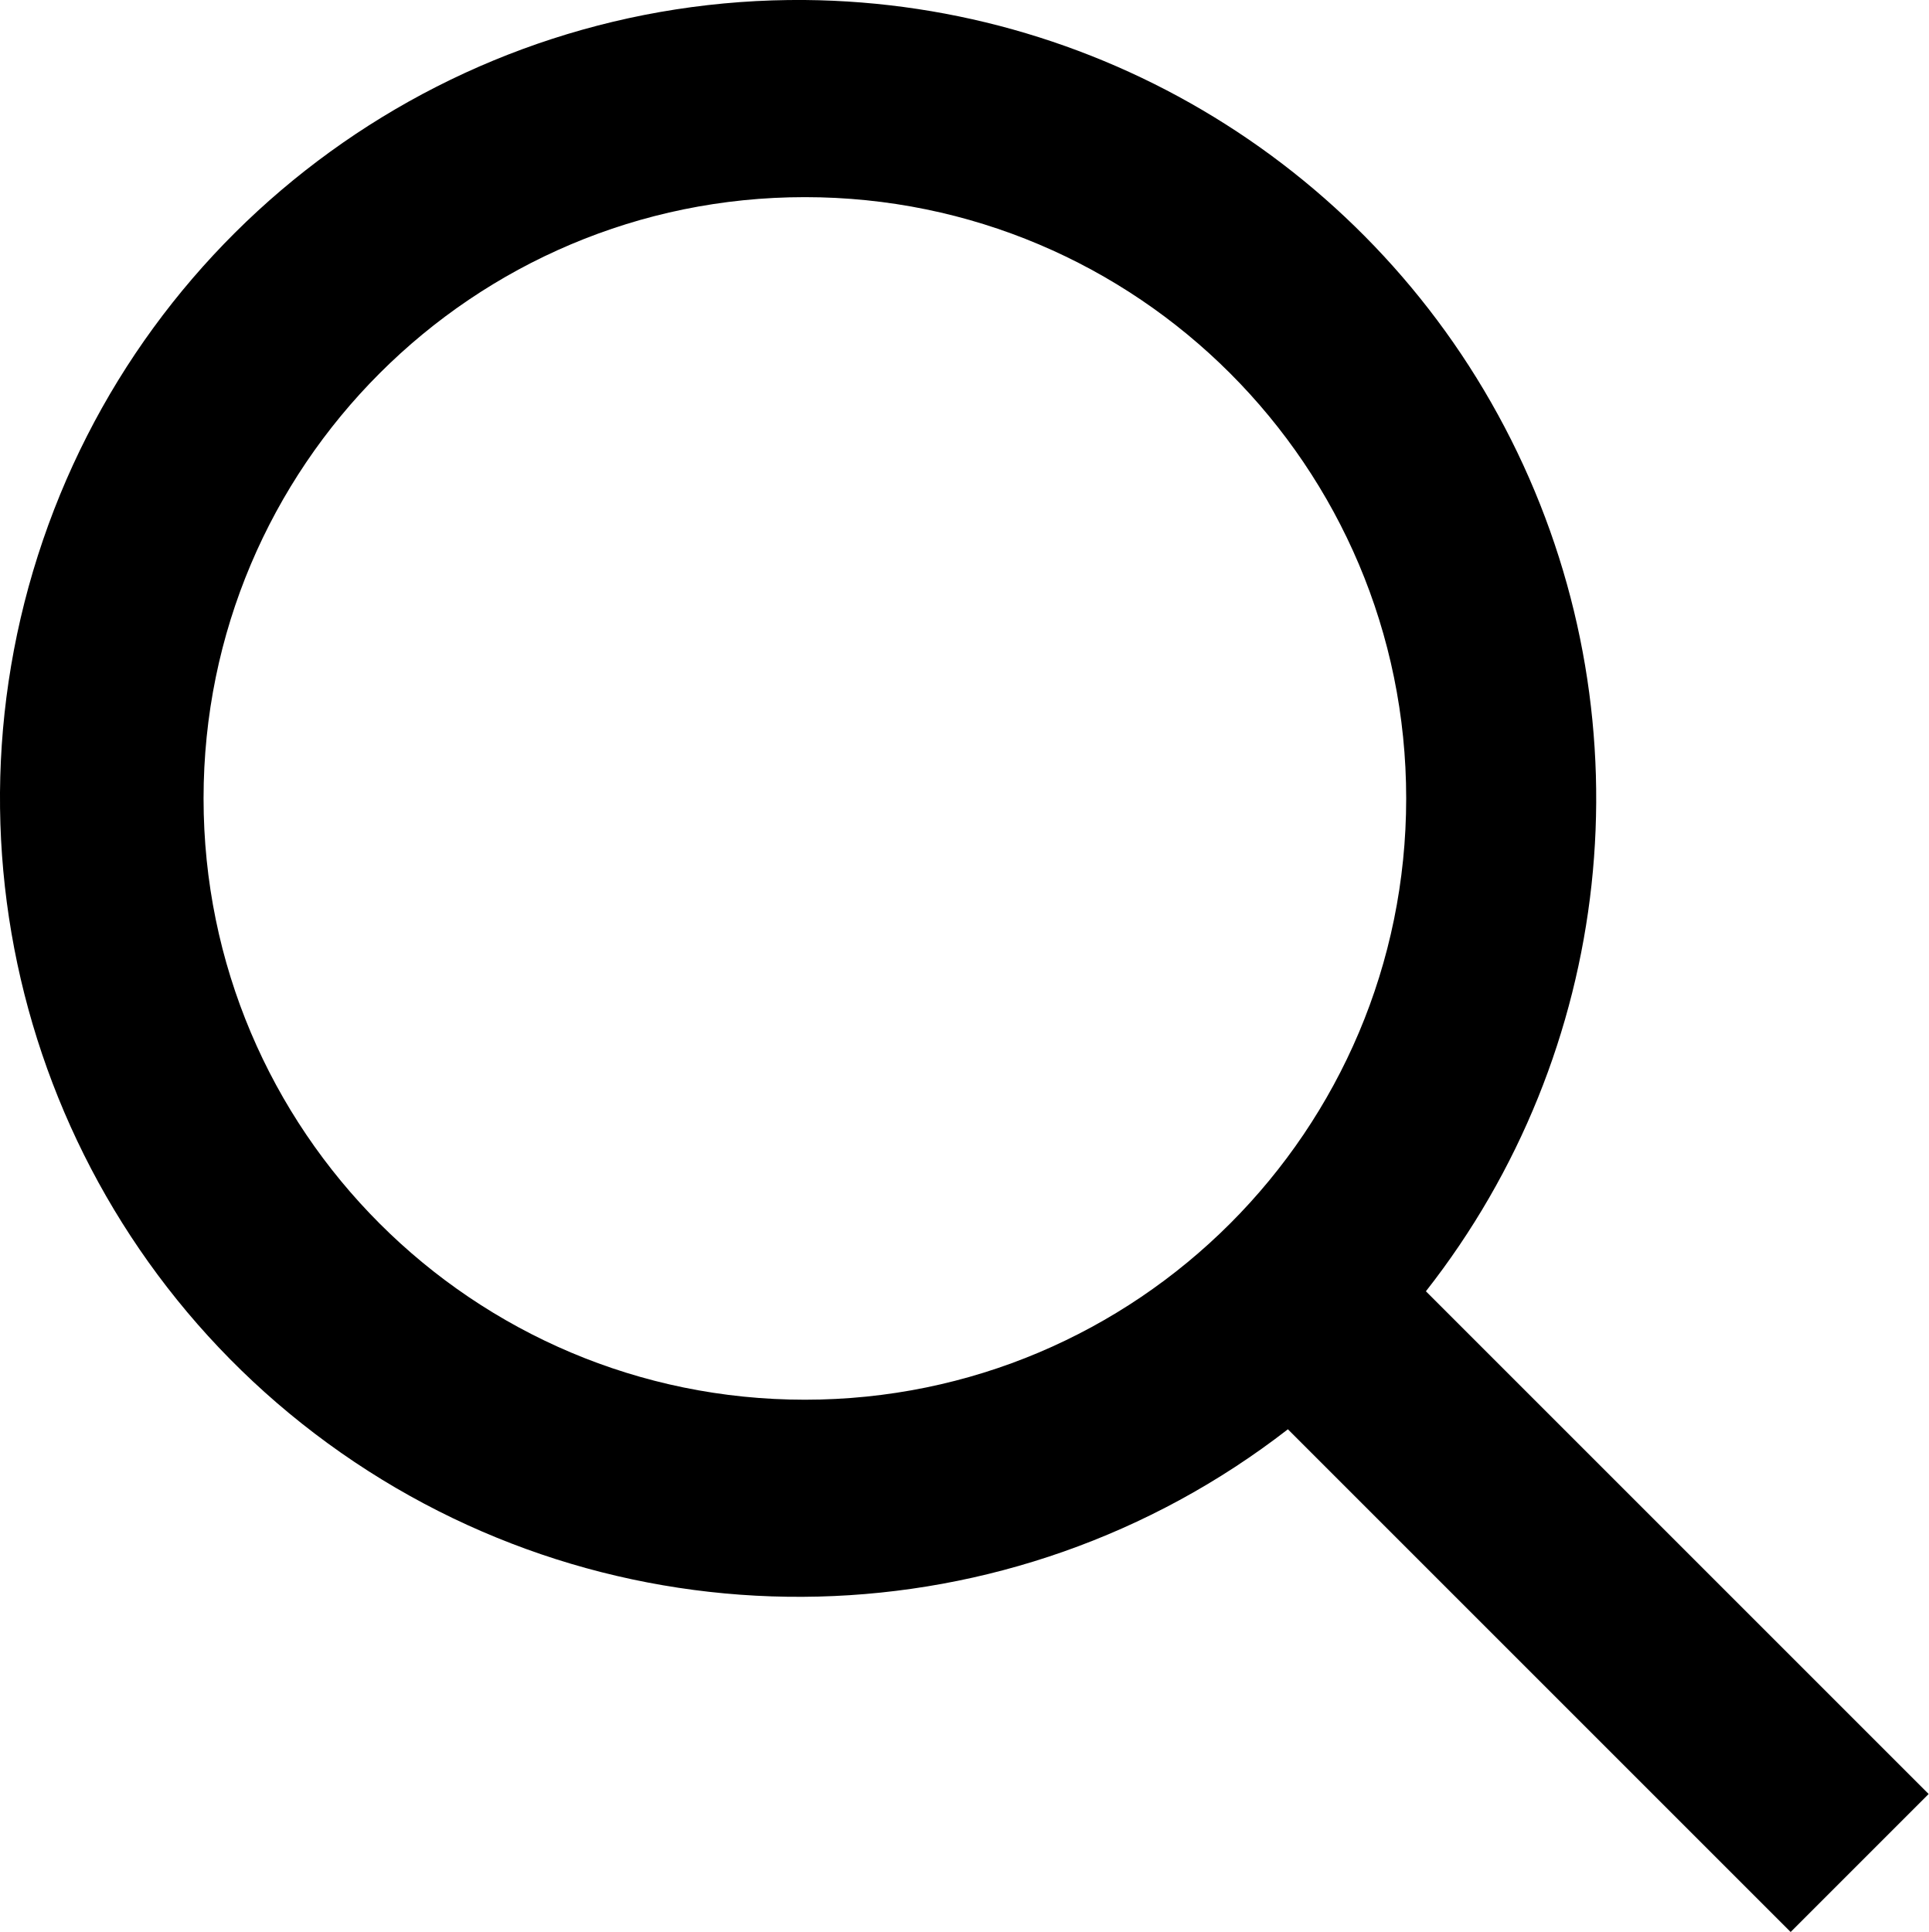
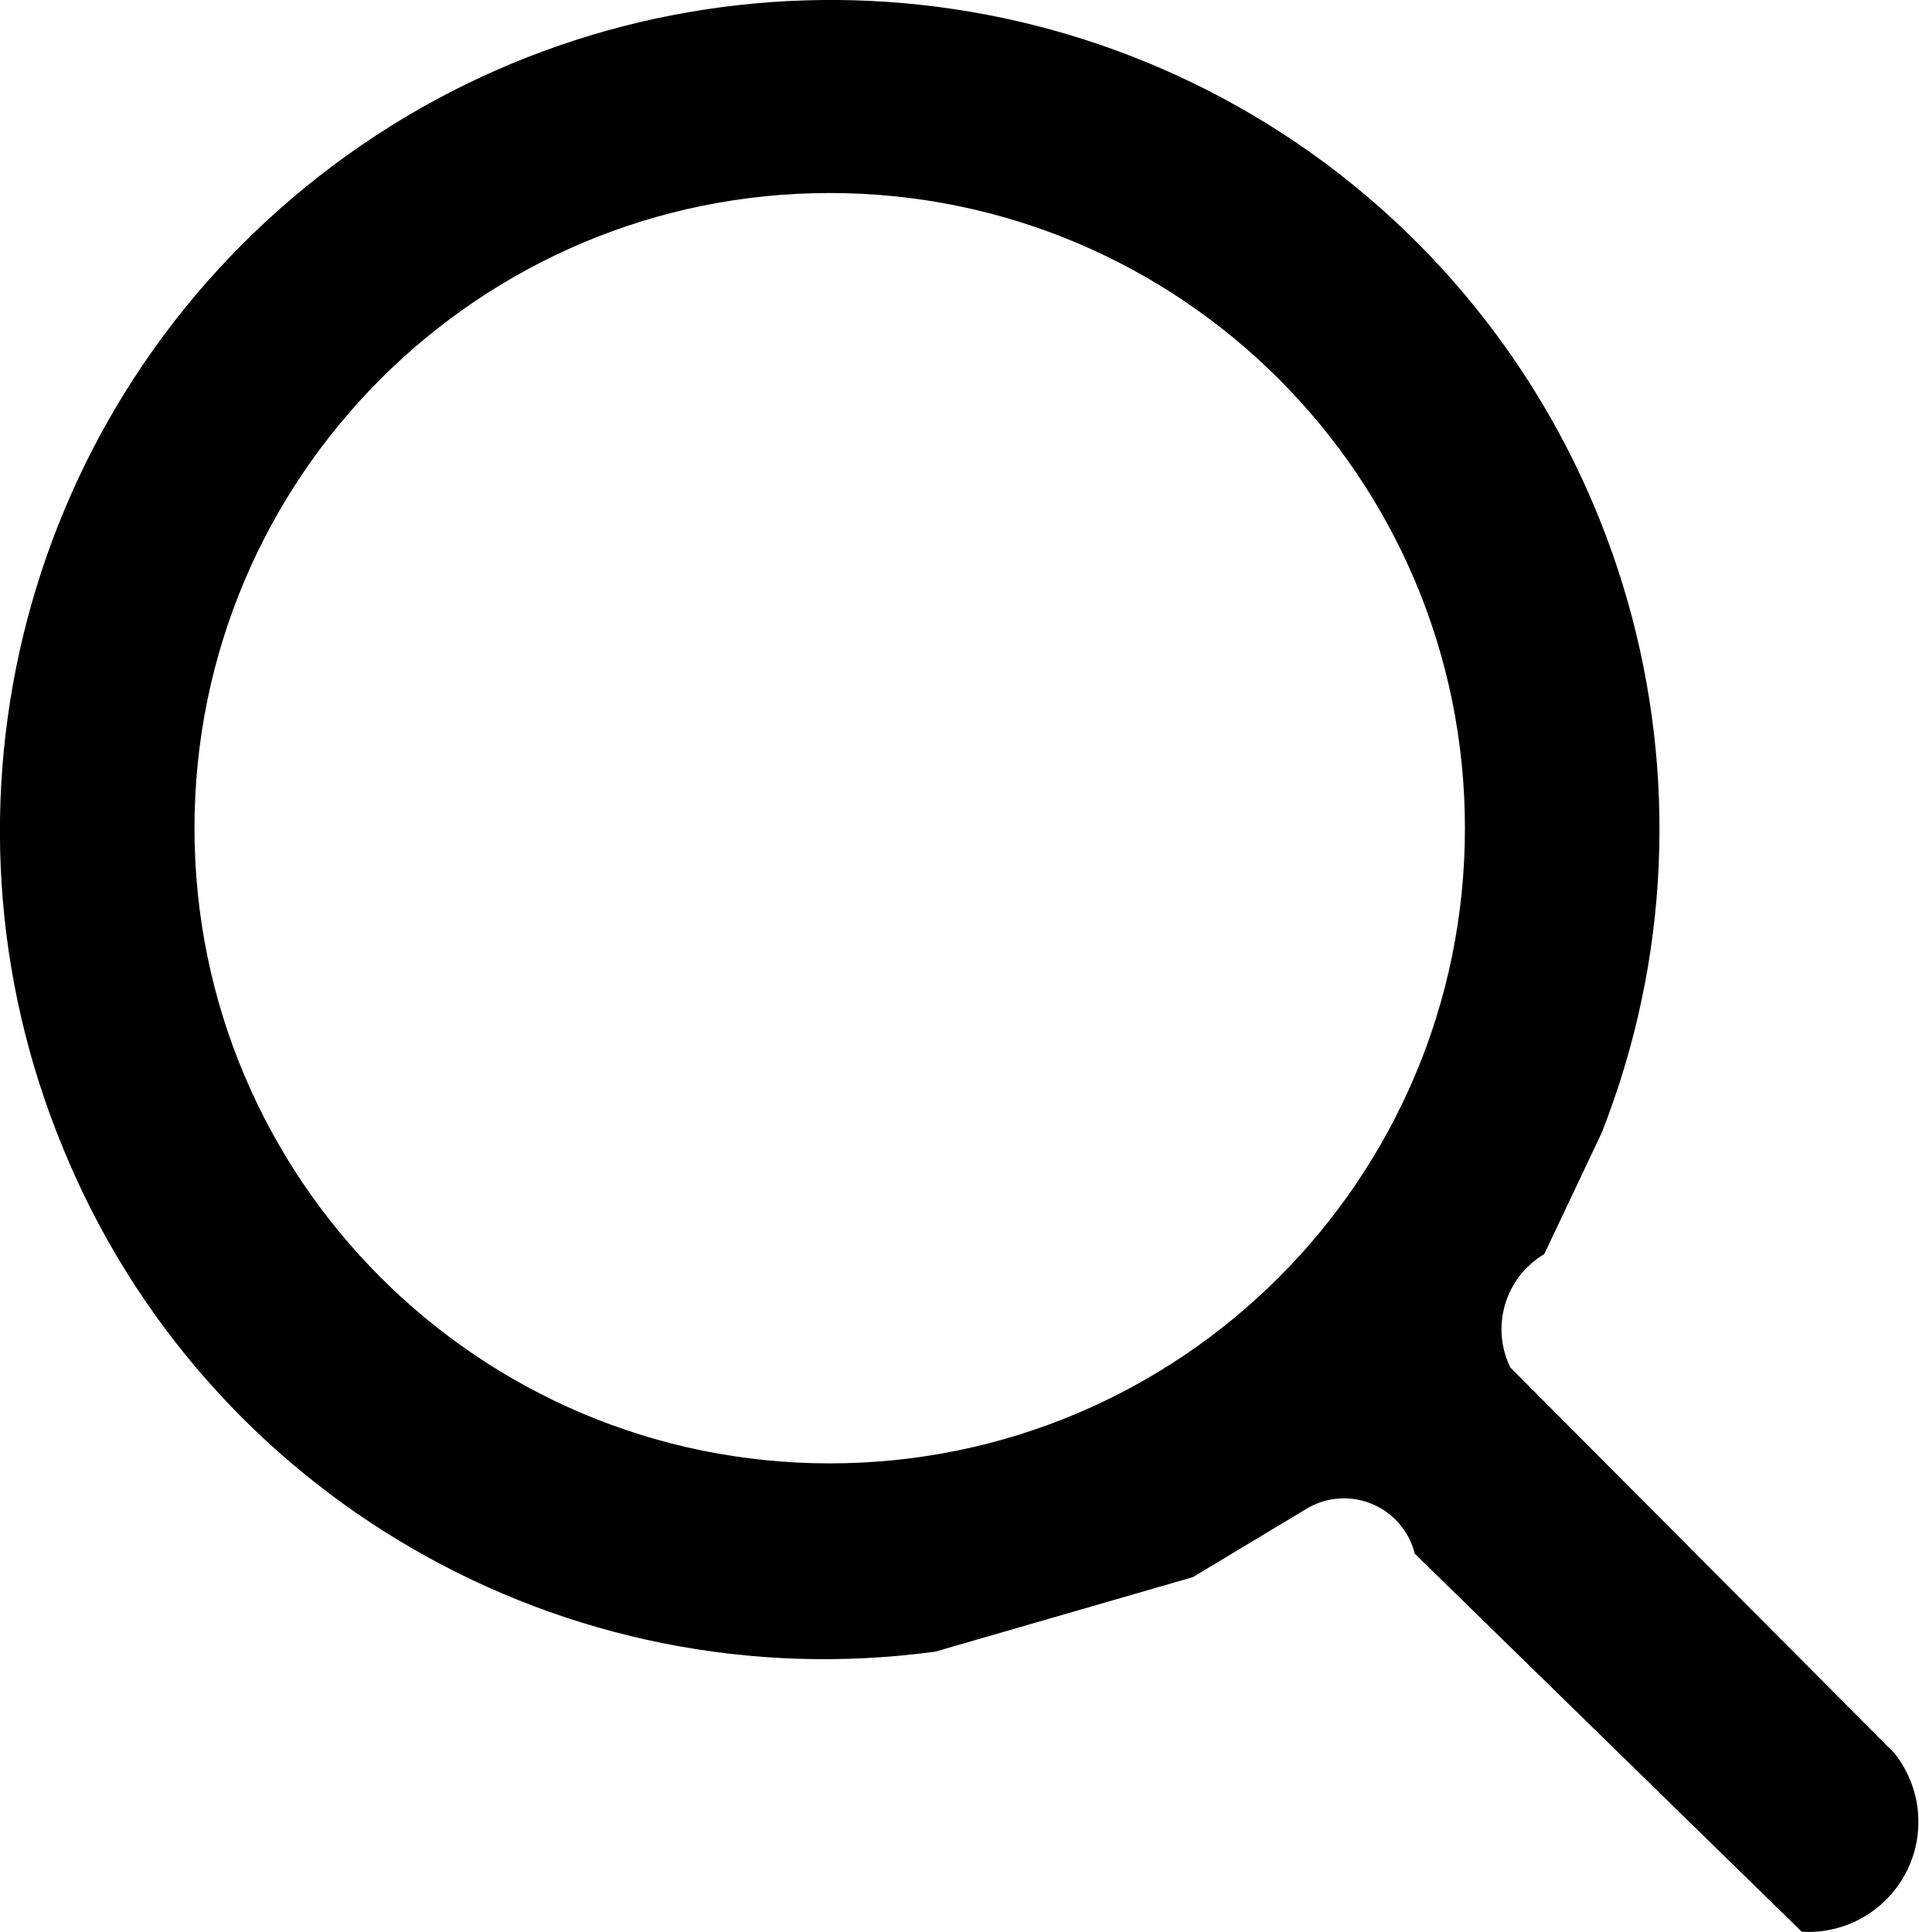
- <svg xmlns="http://www.w3.org/2000/svg" viewBox="2.135 2.2 19.564 19.6">
-   <path d="M10.3 2.2a8.1 8.1 0 1 0 4.9 14.5l5.1 5.1 1.4-1.4-5.1-5.1A8.1 8.1 0 0 0 10.3 2.2Zm0 2a6.1 6.1 0 1 1 0 12.2 6.1 6.1 0 0 1 0-12.2Z" fill="currentColor" />
+ <svg xmlns="http://www.w3.org/2000/svg" viewBox="0.048 0.041 23.692 23.862">
+   <path d="M22.3 23.9L17.52 19.23A0.9 0.9 0 0 0 16.21 18.66L14.78 19.52L11.6 20.44A10.16 10.16 0 0 1 0.83 14.23A10.26 10.26 0 0 1 16.42 2.06A10.25 10.25 0 0 1 19.83 14.03L19.12 15.53A1.08 1.08 0 0 0 18.7 16.93L21.07 19.31L23.44 21.69A1.36 1.36 0 0 1 22.3 23.9ZM2.45 10.27A7.84 7.84 0 1 0 18.14 10.27A7.84 7.84 0 1 0 2.45 10.27Z" fill="currentColor" fill-rule="evenodd" />
</svg>
